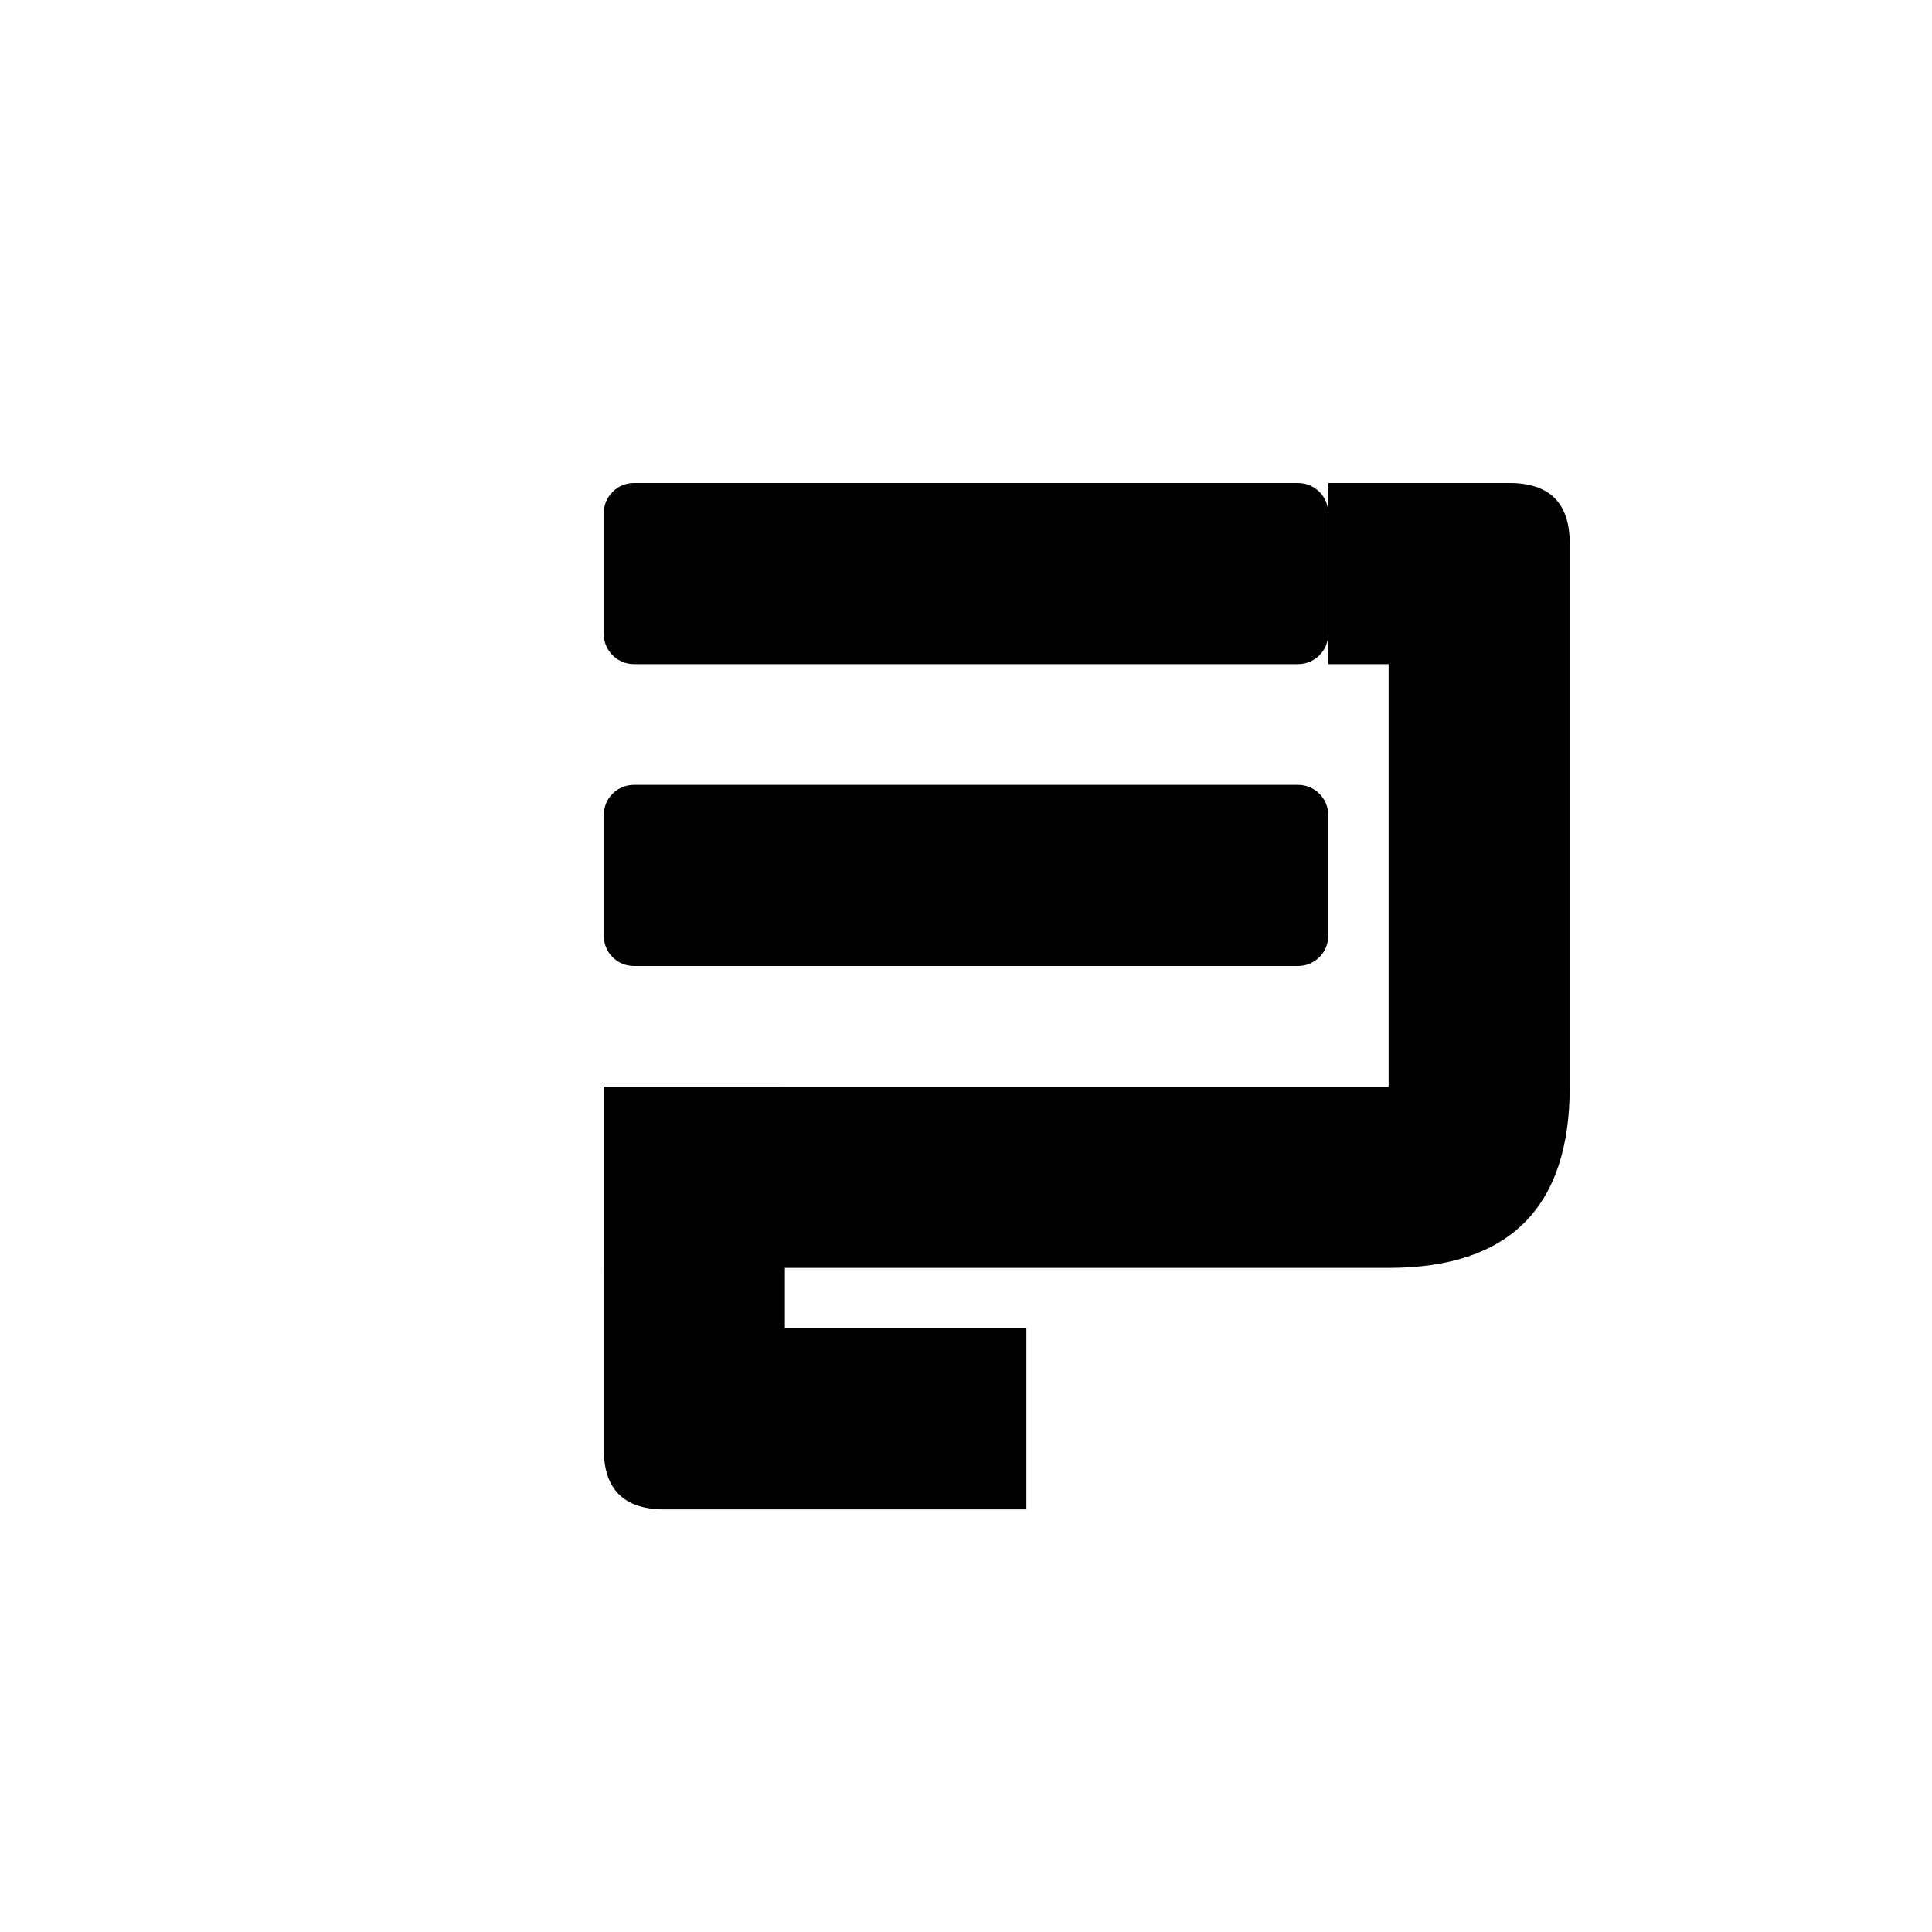
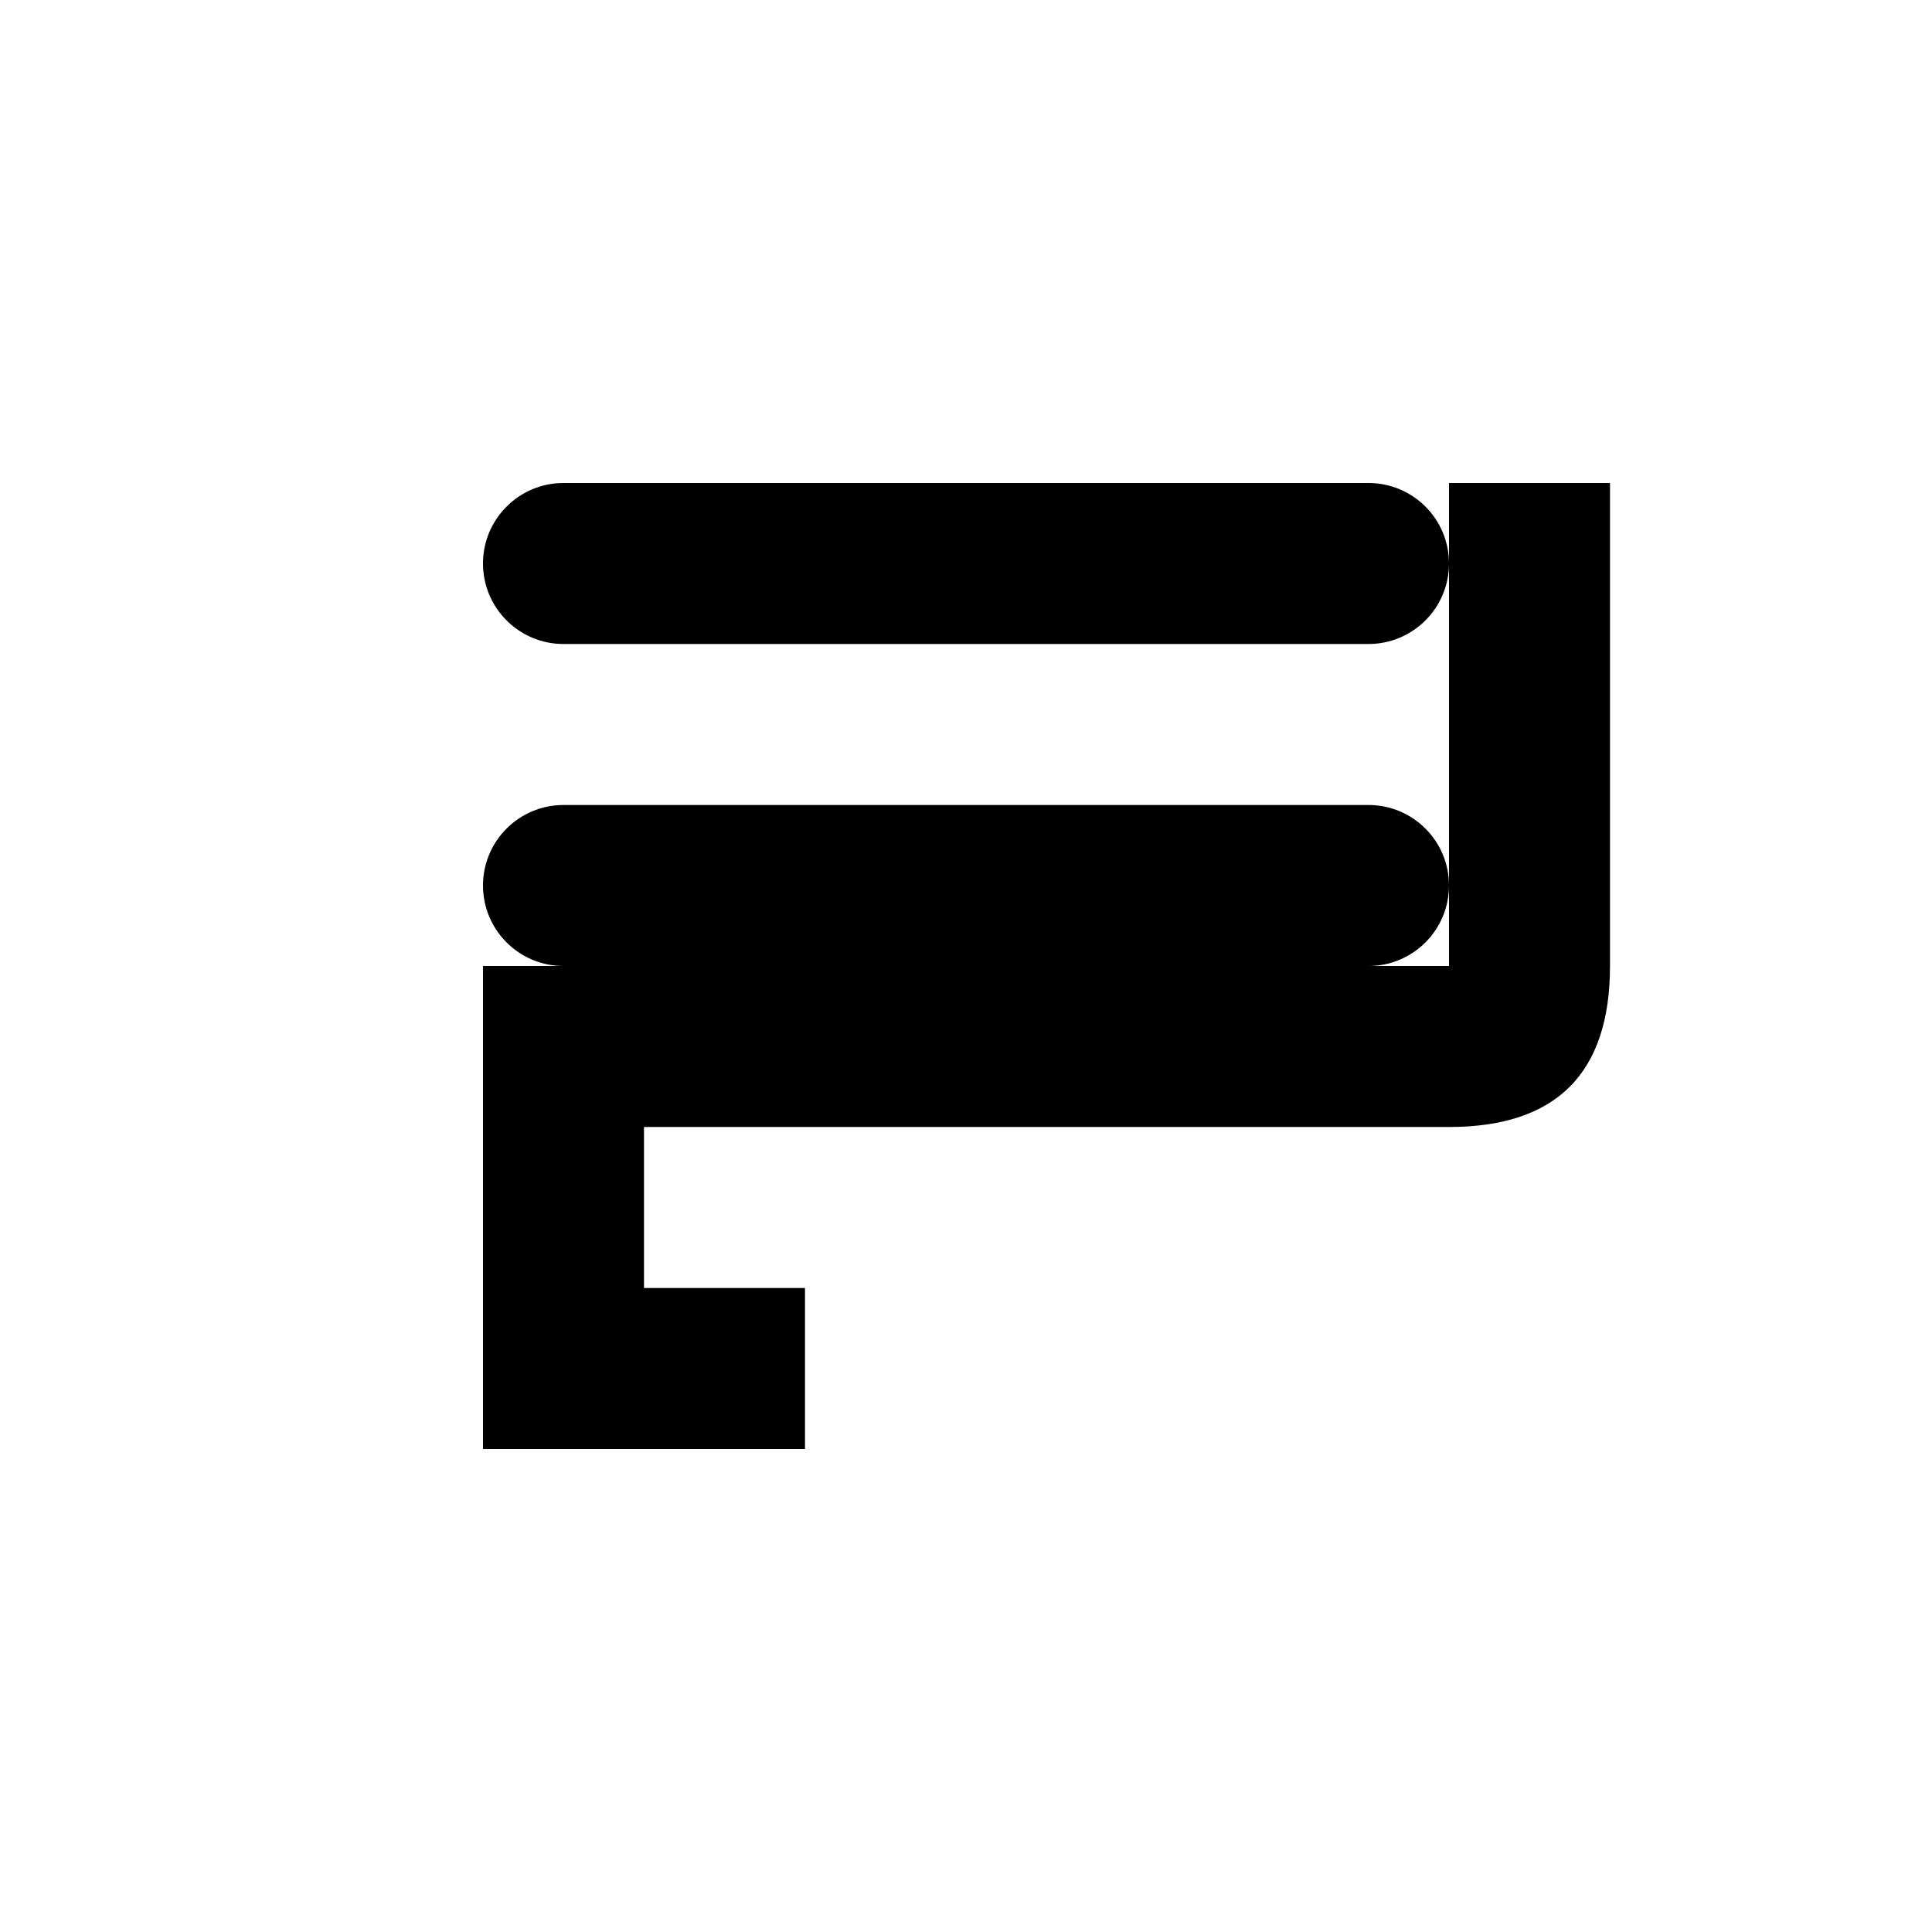
<svg xmlns="http://www.w3.org/2000/svg" width="192" height="192" viewBox="0 0 192 192">
  <rect width="192" height="192" fill="#ffffff" />
  <g transform="translate(96, 96)">
-     <g transform="scale(3) translate(-20, -16)">
-       <rect x="8" y="0" width="24" height="6" rx="1" fill="#000000" />
-       <rect x="8" y="10" width="24" height="6" rx="1" fill="#000000" />
-       <path d="M 8 20 L 8 32 Q 8 34 10 34 L 22 34 L 22 28 L 14 28 L 14 20 Z" fill="#000000" />
-       <path d="M 32 0 L 38 0 Q 40 0 40 2 L 40 20 Q 40 26 34 26 L 8 26 L 8 20 L 34 20 Q 34 20 34 20 L 34 6 L 32 6 Z" fill="#000000" />
+     <g transform="scale(4) translate(-16, -12)">
+       <rect x="4" y="0" width="24" height="4" rx="2" fill="#000000" />
+       <rect x="4" y="8" width="24" height="4" rx="2" fill="#000000" />
+       <path d="M 4 16 L 4 24 Q 4 24 4 24 L 12 24 L 12 20 L 8 20 L 8 16 L 28 16 Q 32 16 32 12 L 32 0 L 28 0 L 28 12 L 4 12 L 4 16 Z" fill="#000000" />
    </g>
  </g>
</svg>
